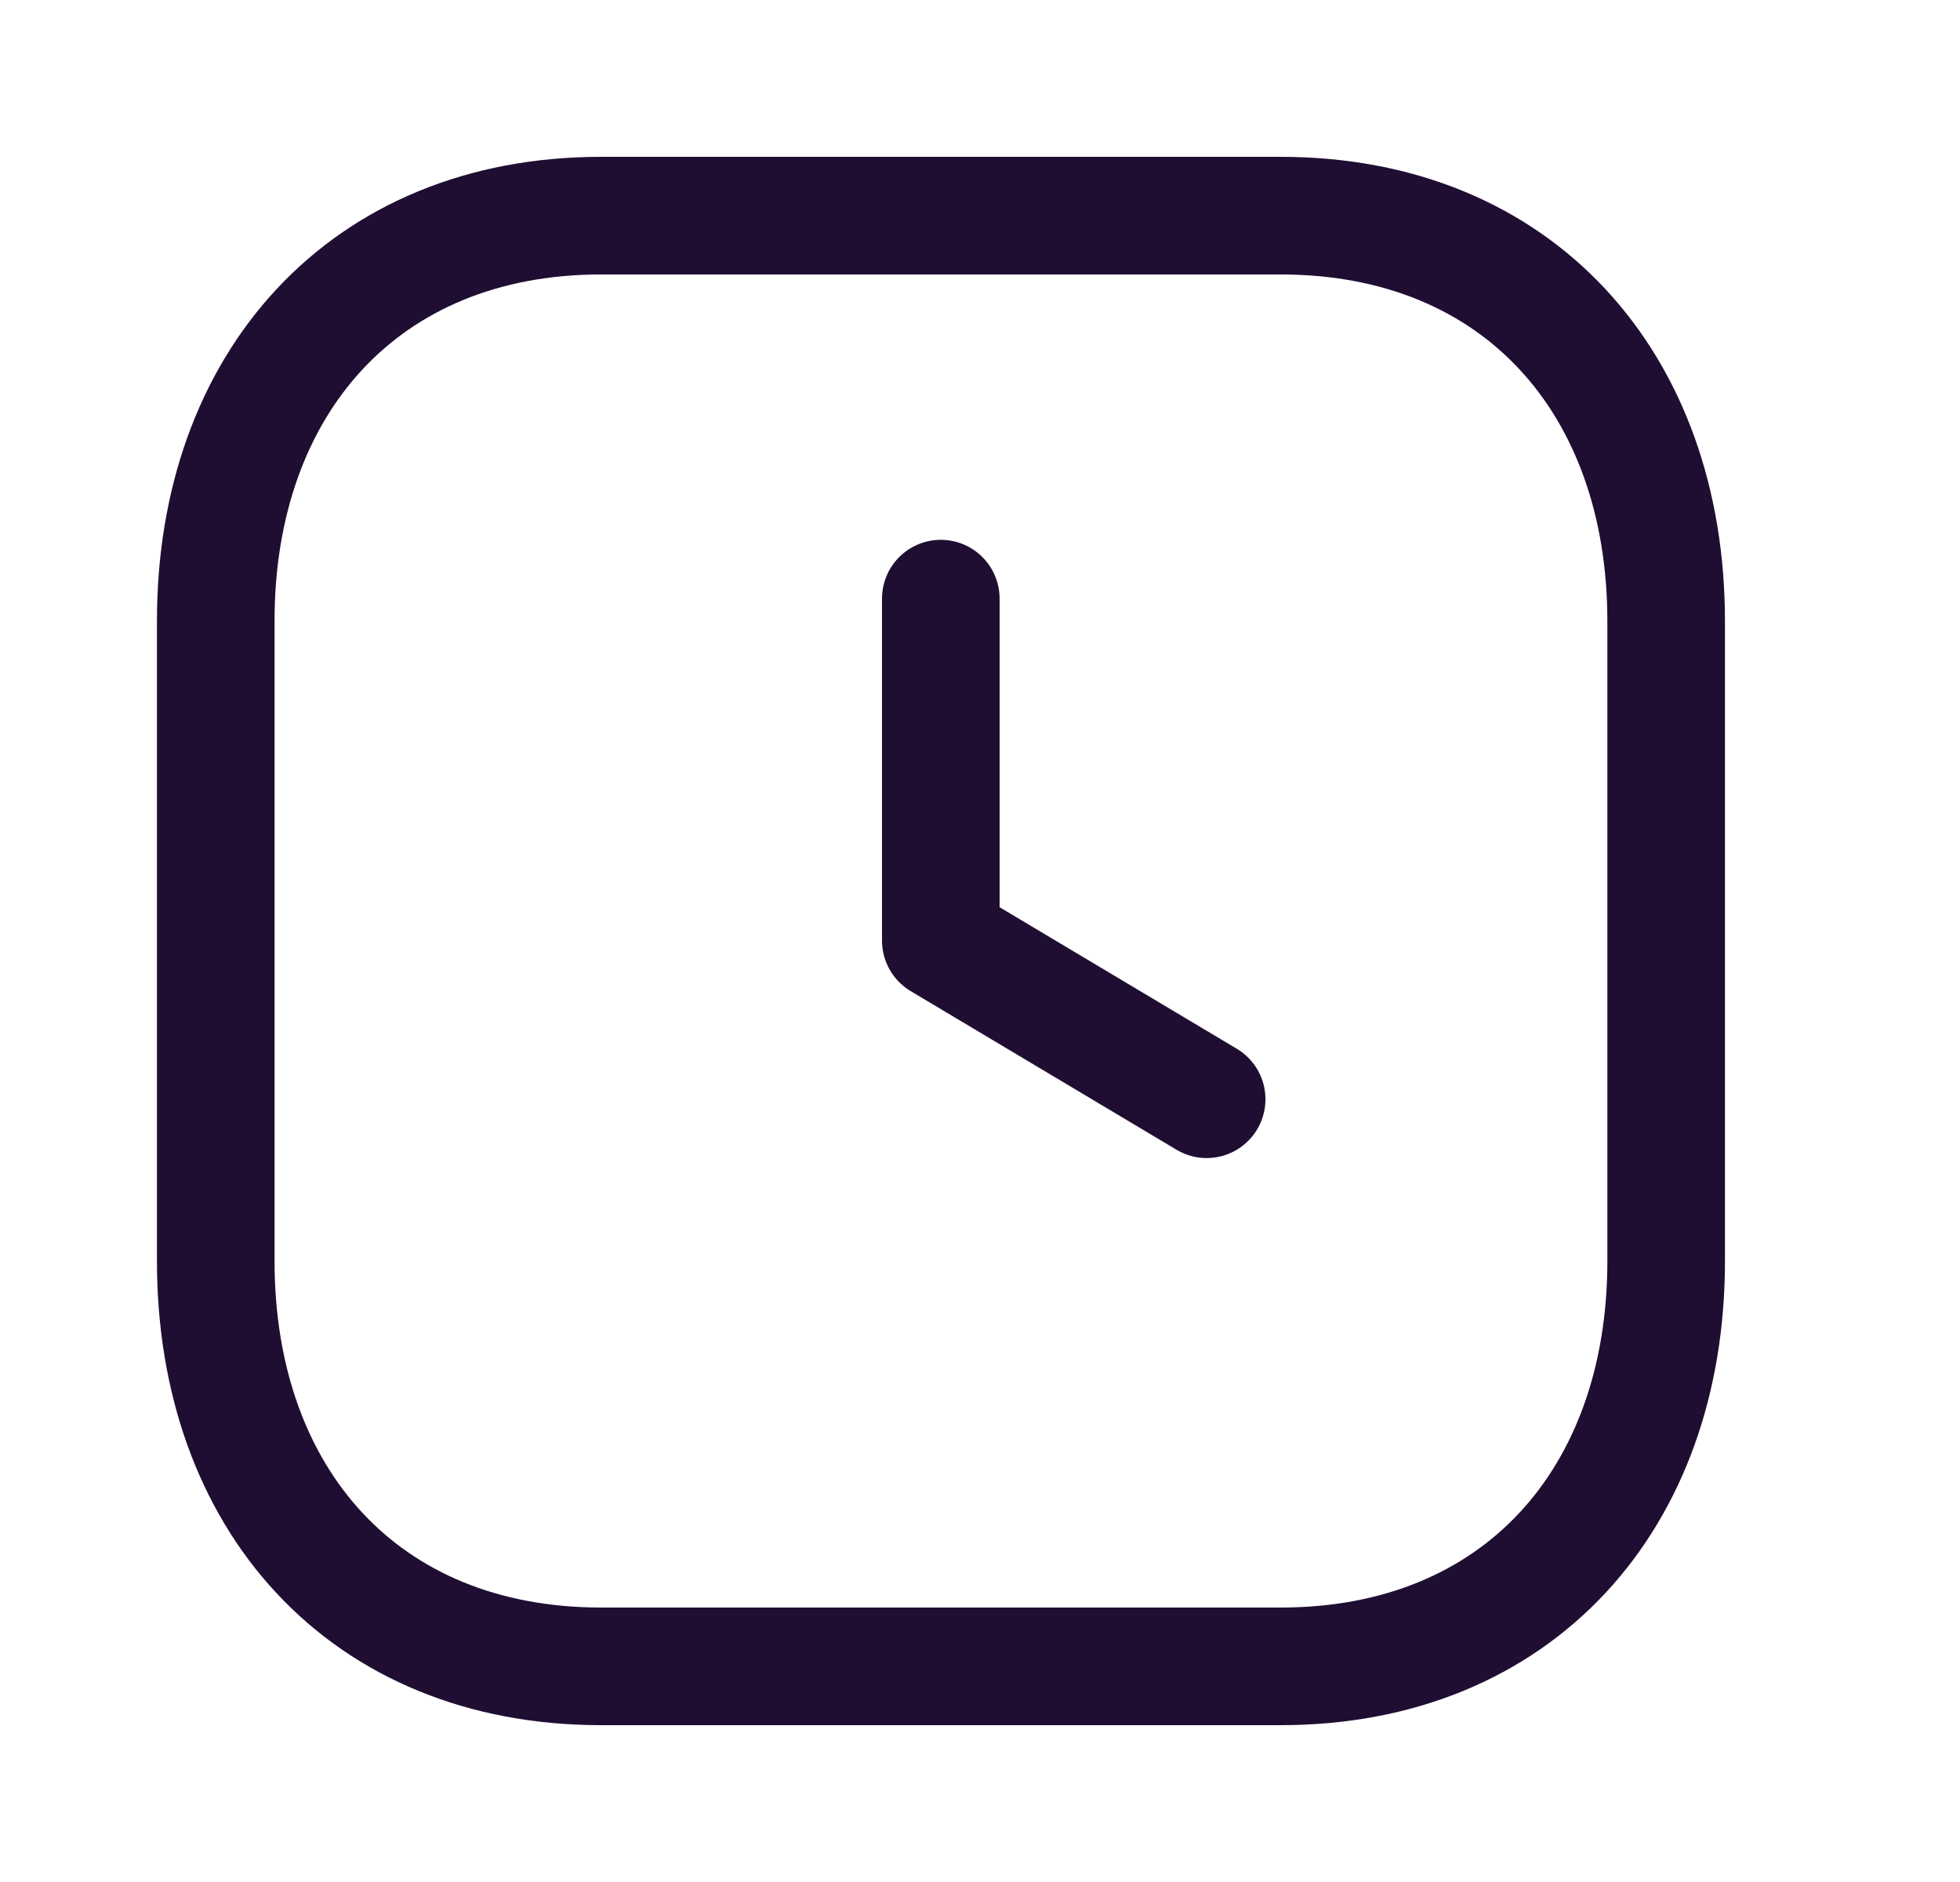
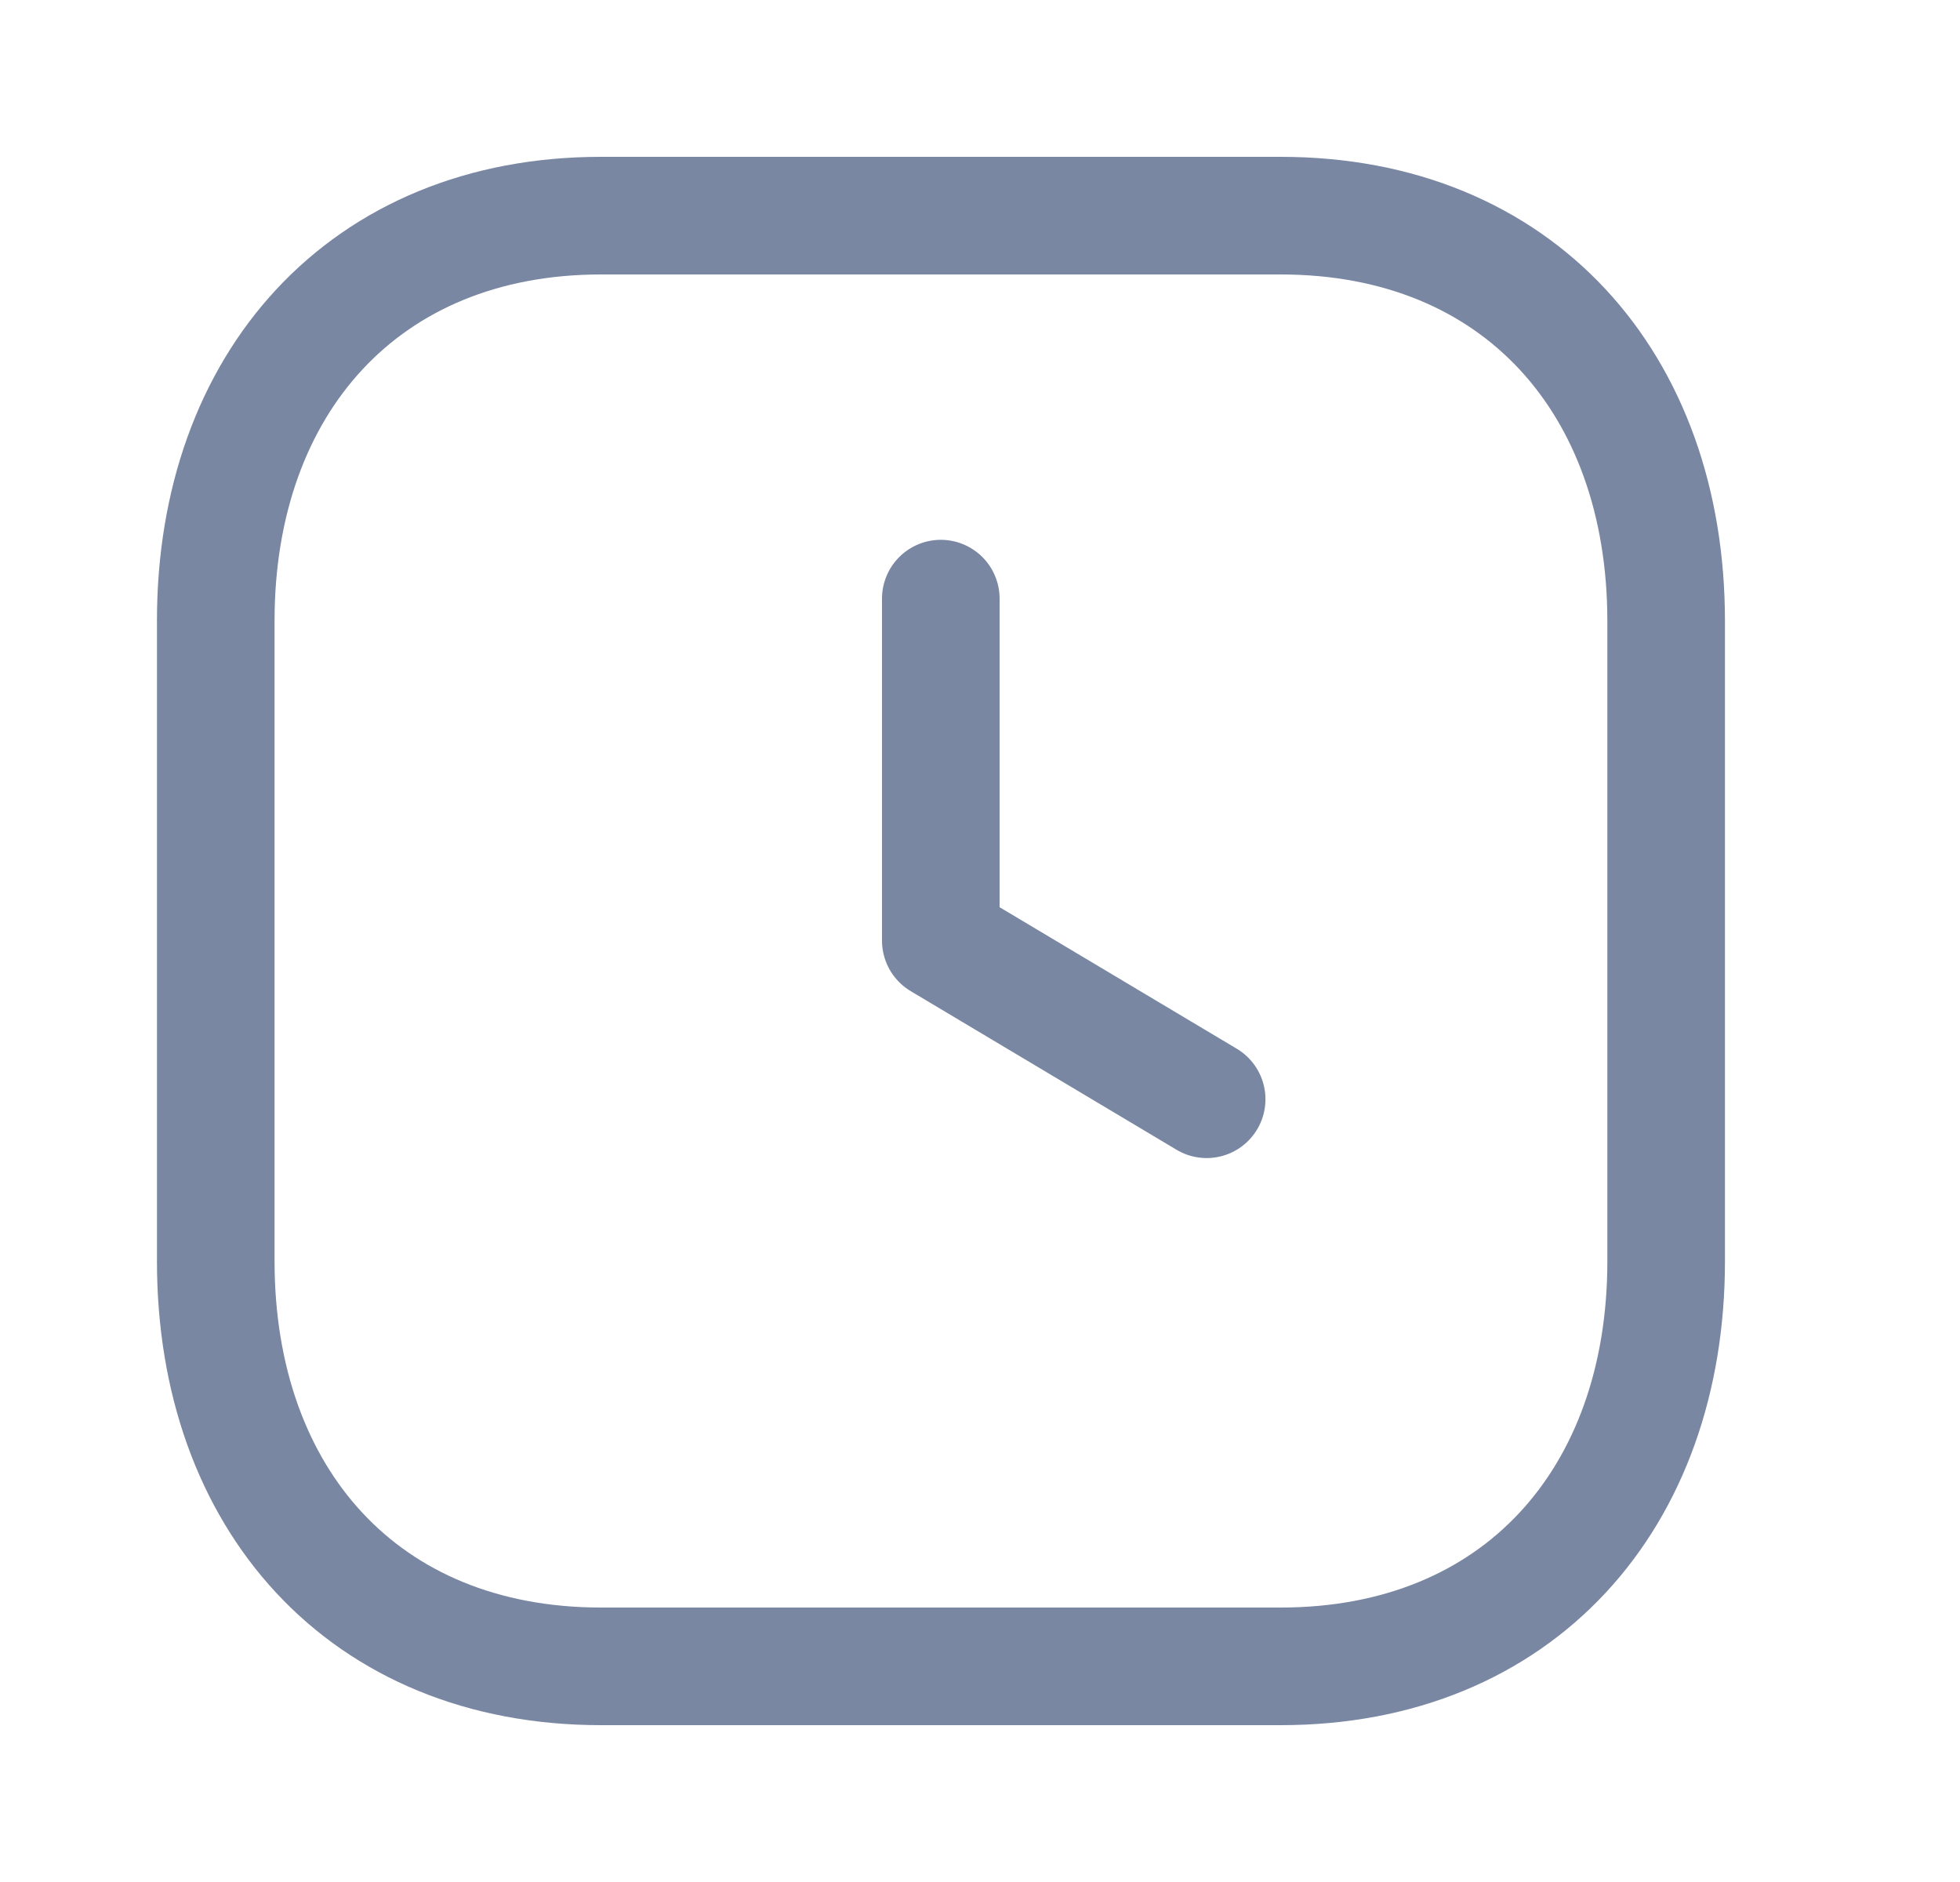
<svg xmlns="http://www.w3.org/2000/svg" width="25" height="24" viewBox="0 0 25 24">
+   <defs>
+     <filter id="0dr2339jda">
+       <feColorMatrix in="SourceGraphic" values="0 0 0 0 0.192 0 0 0 0 0.243 0 0 0 0 0.365 0 0 0 1 0" />
+     </filter>
+   </defs>
  <g fill="none" fill-rule="evenodd" stroke-linecap="round" stroke-linejoin="round">
-     <g stroke="#200E32" stroke-width="1.5">
+     <g>
      <g>
        <g>
-           <g>
+           <g filter="url(#0dr2339jda)" transform="translate(-850 -451) translate(831 72) translate(0 181) translate(0 180)">
            <g>
-               <g>
-                 <path d="M14.335.75h-8.67C2.646.75.752 2.89.752 5.916v8.168c0 3.027 1.884 5.166 4.915 5.166h8.668c3.03 0 4.917-2.139 4.917-5.166V5.916C19.25 2.89 17.365.75 14.335.75z" transform="translate(-850 -451) translate(831 72) translate(0 181) translate(0 180) translate(19 18) translate(2 2)" />
-                 <path d="M13.391 12.018L10 9.995 10 5.634" transform="translate(-850 -451) translate(831 72) translate(0 181) translate(0 180) translate(19 18) translate(2 2)" />
+               <g stroke="#200E32" stroke-width="1.5">
+                 <path d="M14.335.75h-8.67C2.646.75.752 2.89.752 5.916v8.168c0 3.027 1.884 5.166 4.915 5.166h8.668c3.03 0 4.917-2.139 4.917-5.166V5.916C19.25 2.89 17.365.75 14.335.75z" transform="translate(19 18) translate(2 2)" />
+                 <path d="M13.391 12.018L10 9.995 10 5.634" transform="translate(19 18) translate(2 2)" />
              </g>
            </g>
          </g>
        </g>
      </g>
    </g>
  </g>
</svg>
